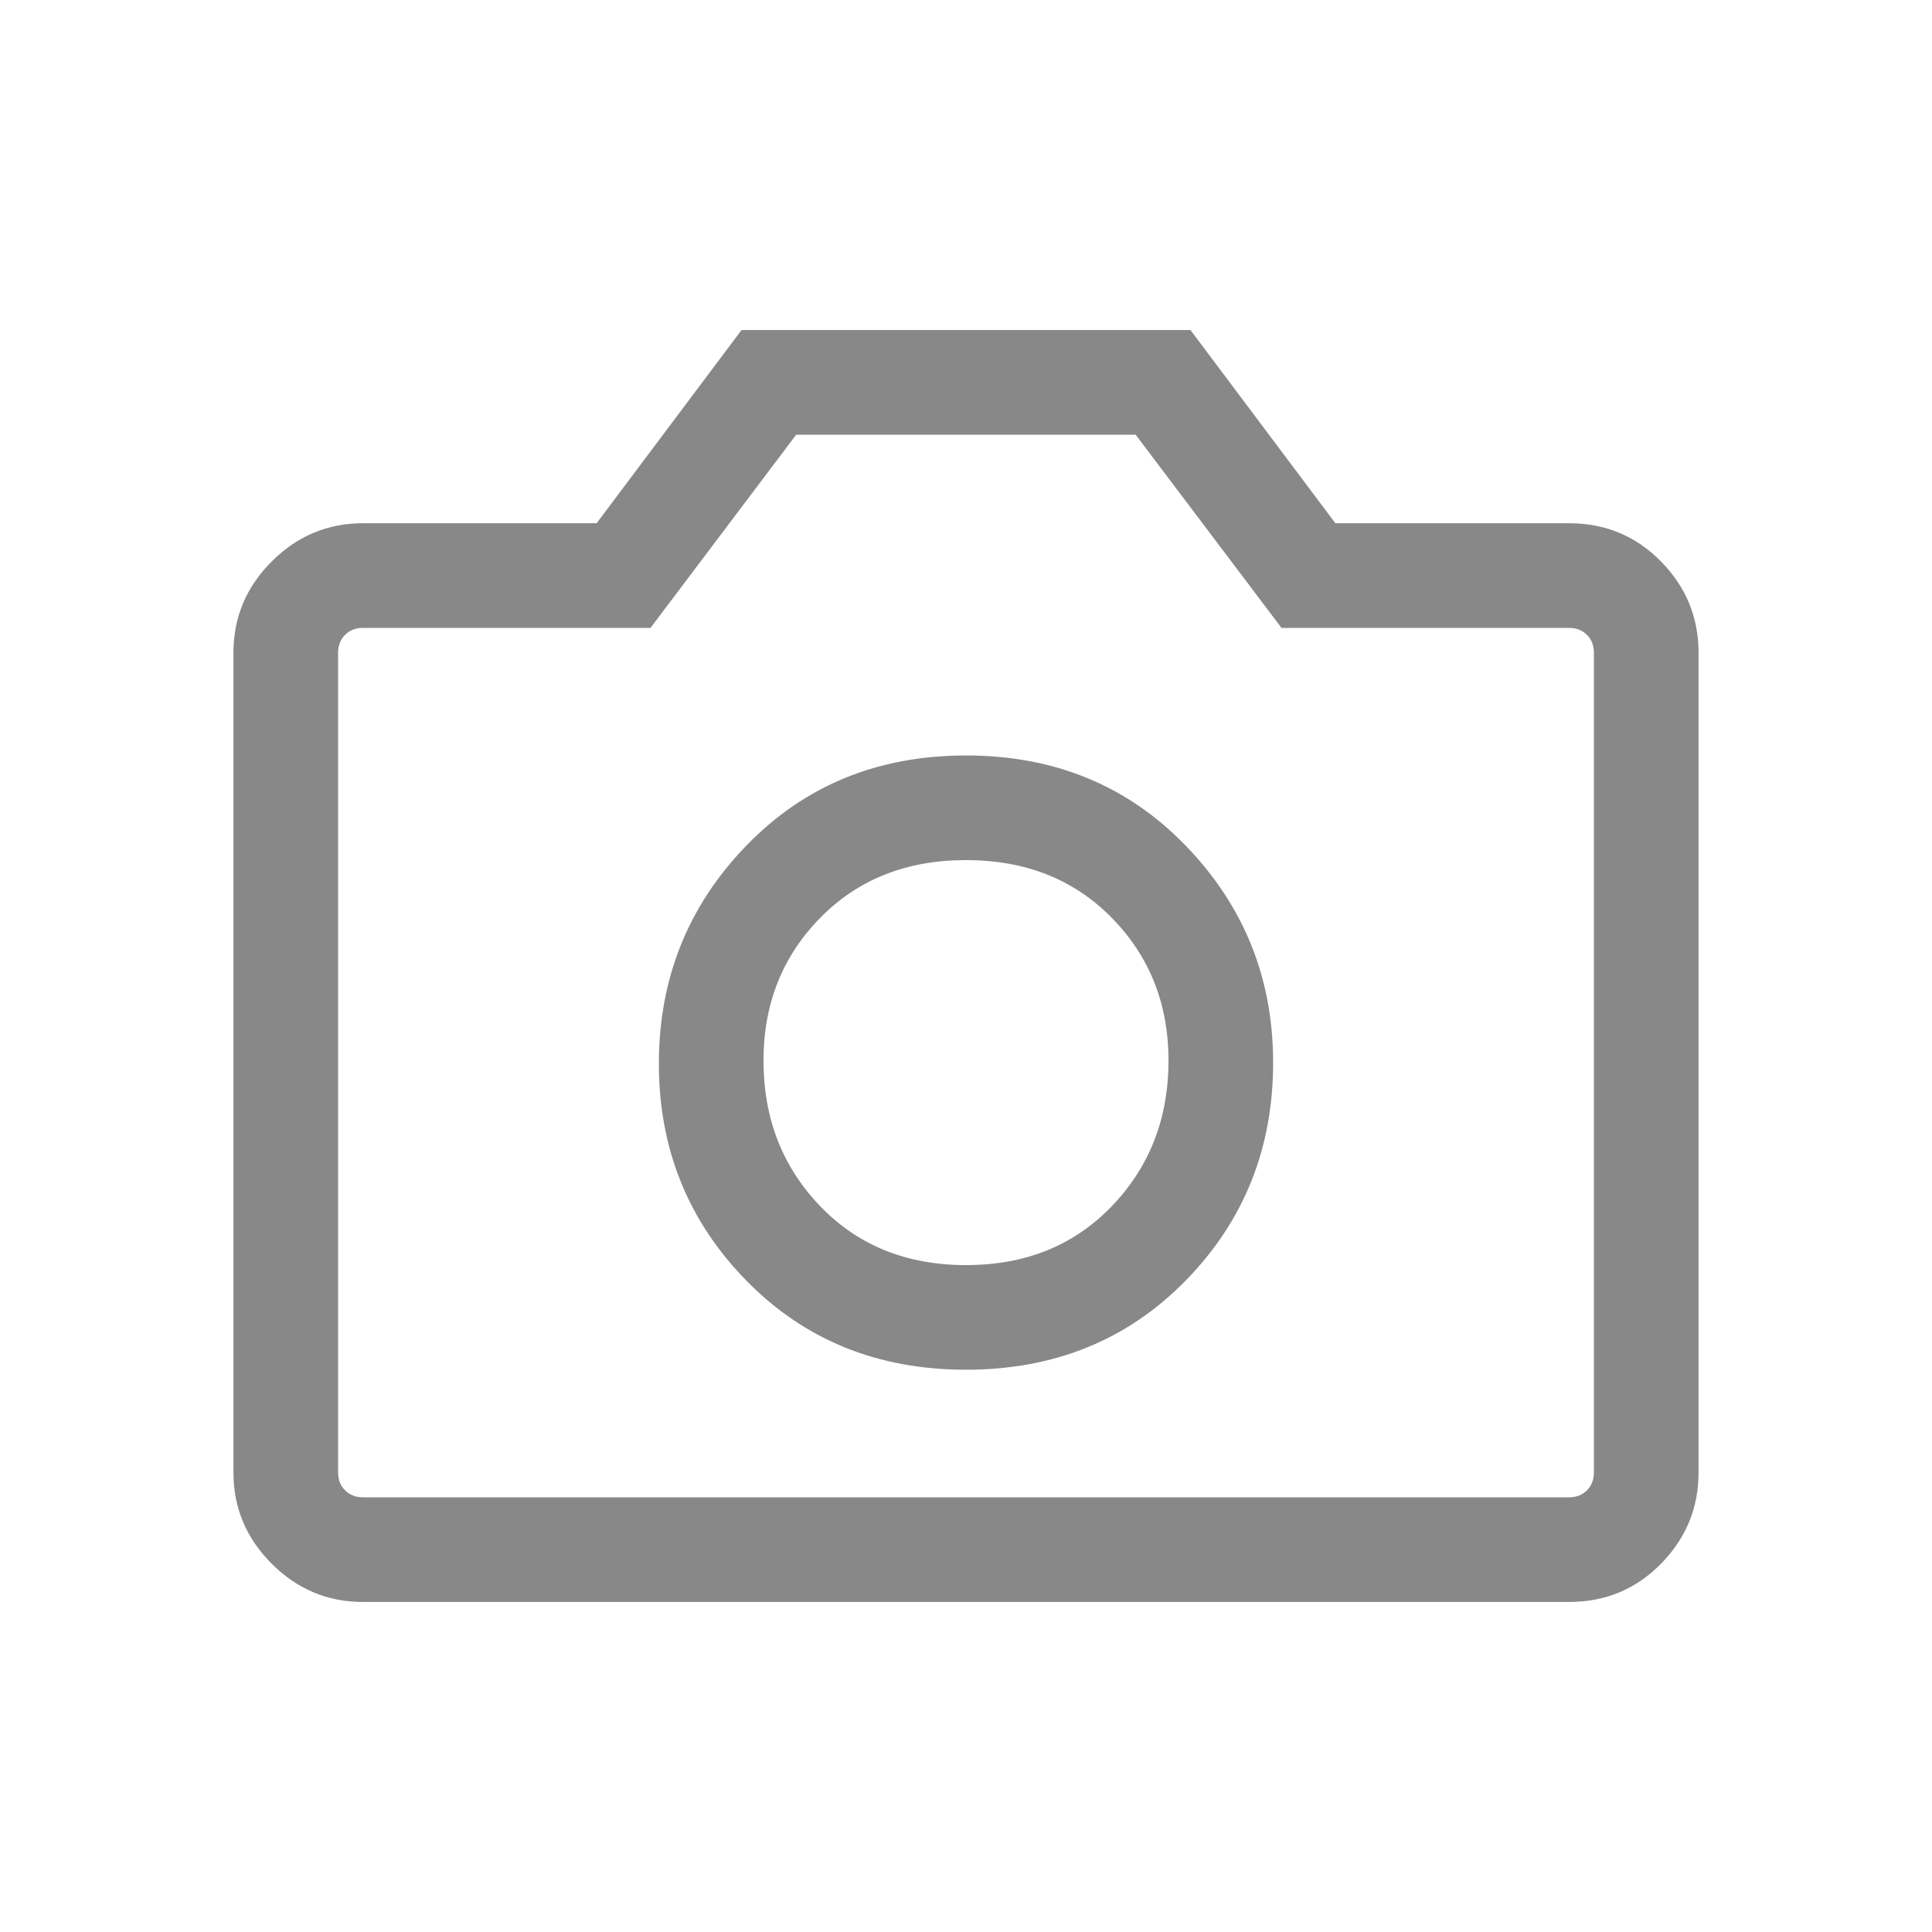
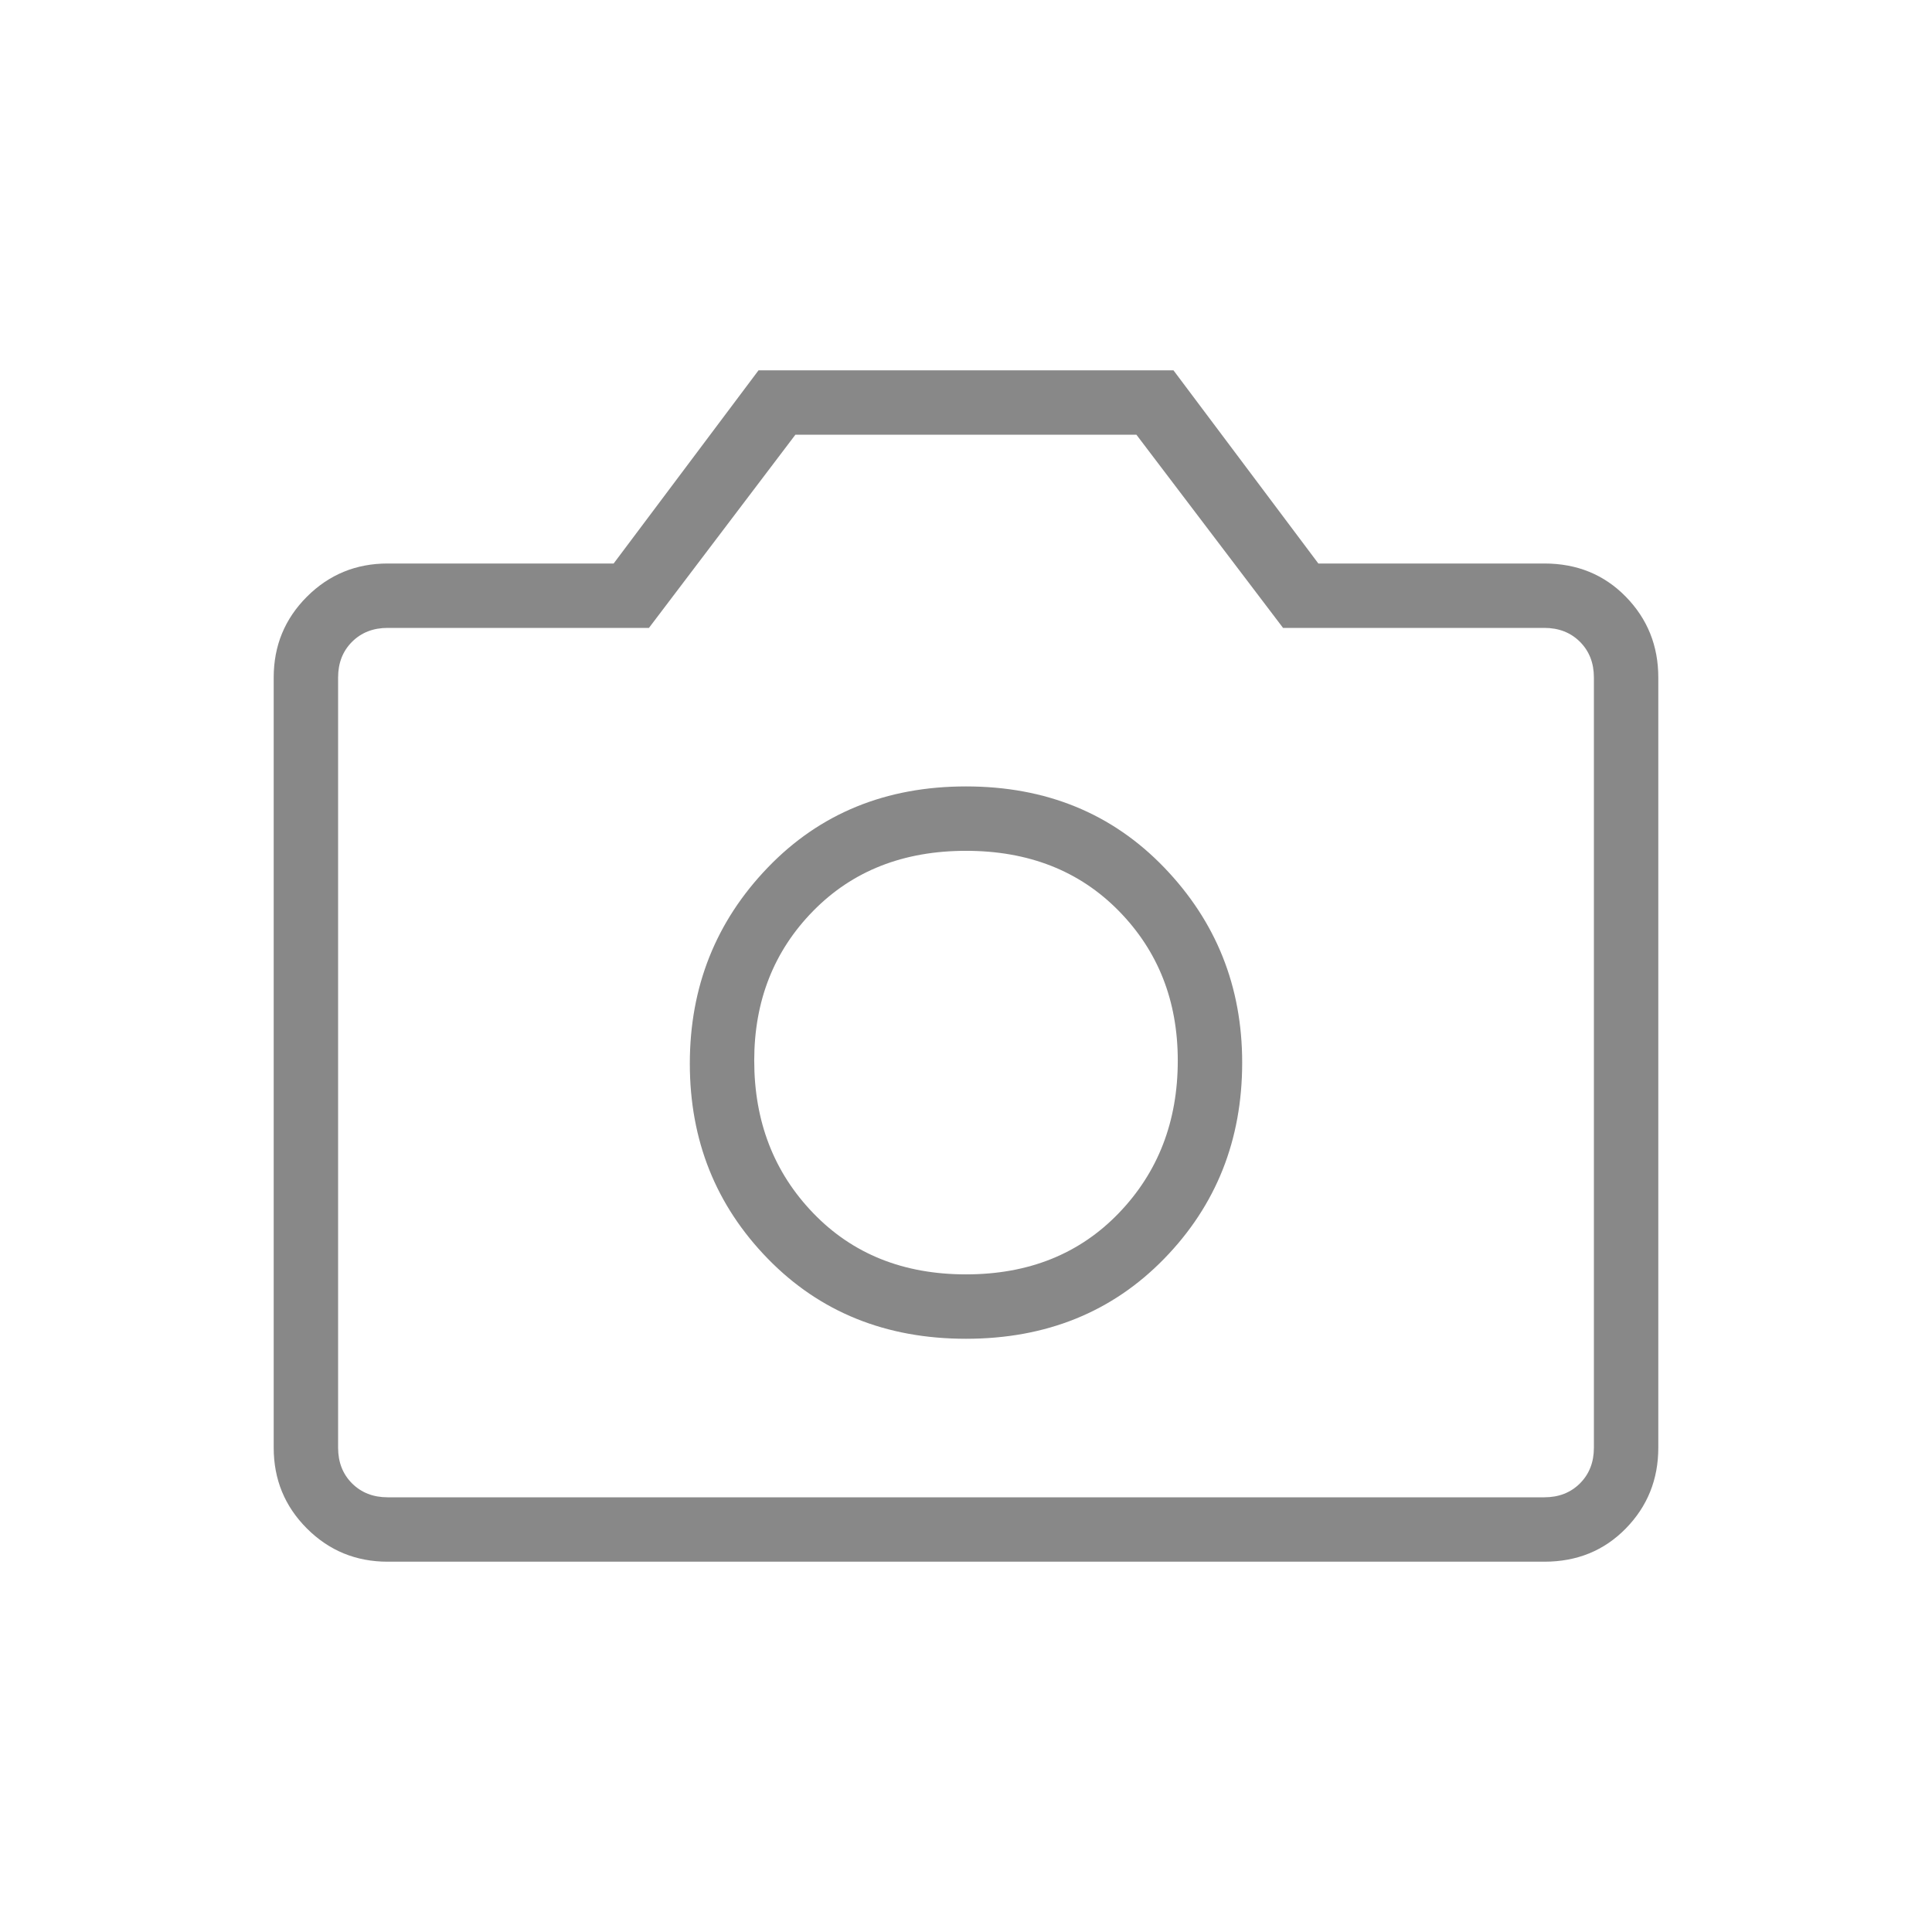
<svg xmlns="http://www.w3.org/2000/svg" height="20px" viewBox="0 -960 960 960" width="20px" fill="#888">
-   <path d="M480-279.39q65.85 0 109.23-44.38 43.38-44.38 43.38-108.23 0-62.85-43.38-107.73T480-584.61q-65.85 0-109.23 44.88-43.38 44.88-43.38 108.23t43.38 107.73q43.38 44.38 109.23 44.38Zm0-51.99q-44.31 0-72.46-29.29-28.16-29.28-28.16-72.33 0-42.21 28.16-70.91 28.15-28.71 72.46-28.71 44.31 0 72.46 28.71 28.16 28.7 28.16 70.91 0 43.05-28.16 72.33-28.15 29.29-72.46 29.29ZM180.31-164Q154-164 135-183q-19-19-19-45.31v-407.38Q116-662 135-681q19-19 45.31-19h116.15l72-96h223.08l72 96h116.15q27.01 0 45.66 19Q844-662 844-635.69v407.38Q844-202 825.35-183q-18.65 19-45.66 19H180.31Zm0-52h599.38q5.39 0 8.85-3.46t3.46-8.85v-407.38q0-5.39-3.46-8.85t-8.85-3.46H636.77l-72.48-96H395.62l-72.39 96H180.31q-5.39 0-8.85 3.46t-3.46 8.85v407.38q0 5.39 3.46 8.85t8.85 3.46ZM480-433Z" />
+   <path d="M480-294.77q59.69 0 98.46-39.77 38.77-39.77 38.77-97.46 0-56.69-38.77-96.96-38.77-40.27-98.46-40.27-59.69 0-98.46 40.27-38.77 40.27-38.77 97.46 0 57.19 38.77 96.96 38.77 39.77 98.46 39.77Zm0-32q-46.62 0-75.92-30.44-29.31-30.43-29.31-75.79 0-44.52 29.31-74.37 29.3-29.86 75.92-29.86 46.62 0 75.92 29.86 29.31 29.85 29.31 74.37 0 45.36-29.31 75.79-29.3 30.44-75.92 30.44ZM192.62-184q-23.62 0-40.12-16.5Q136-217 136-240.62v-382.76q0-23.62 16.5-40.12Q169-680 192.62-680h112.3l72-96h206.16l72 96h112.3q24.32 0 40.47 16.5T824-623.38v382.76q0 23.62-16.15 40.12Q791.7-184 767.38-184H192.62Zm0-32h574.76q10.77 0 17.7-6.92 6.92-6.93 6.92-17.7v-382.76q0-10.77-6.92-17.7-6.93-6.92-17.7-6.92H637.54l-72.87-96H395.23l-72.77 96H192.62q-10.77 0-17.7 6.92-6.92 6.93-6.92 17.7v382.76q0 10.77 6.92 17.7 6.93 6.92 17.7 6.92ZM480-433Z" />
</svg>
